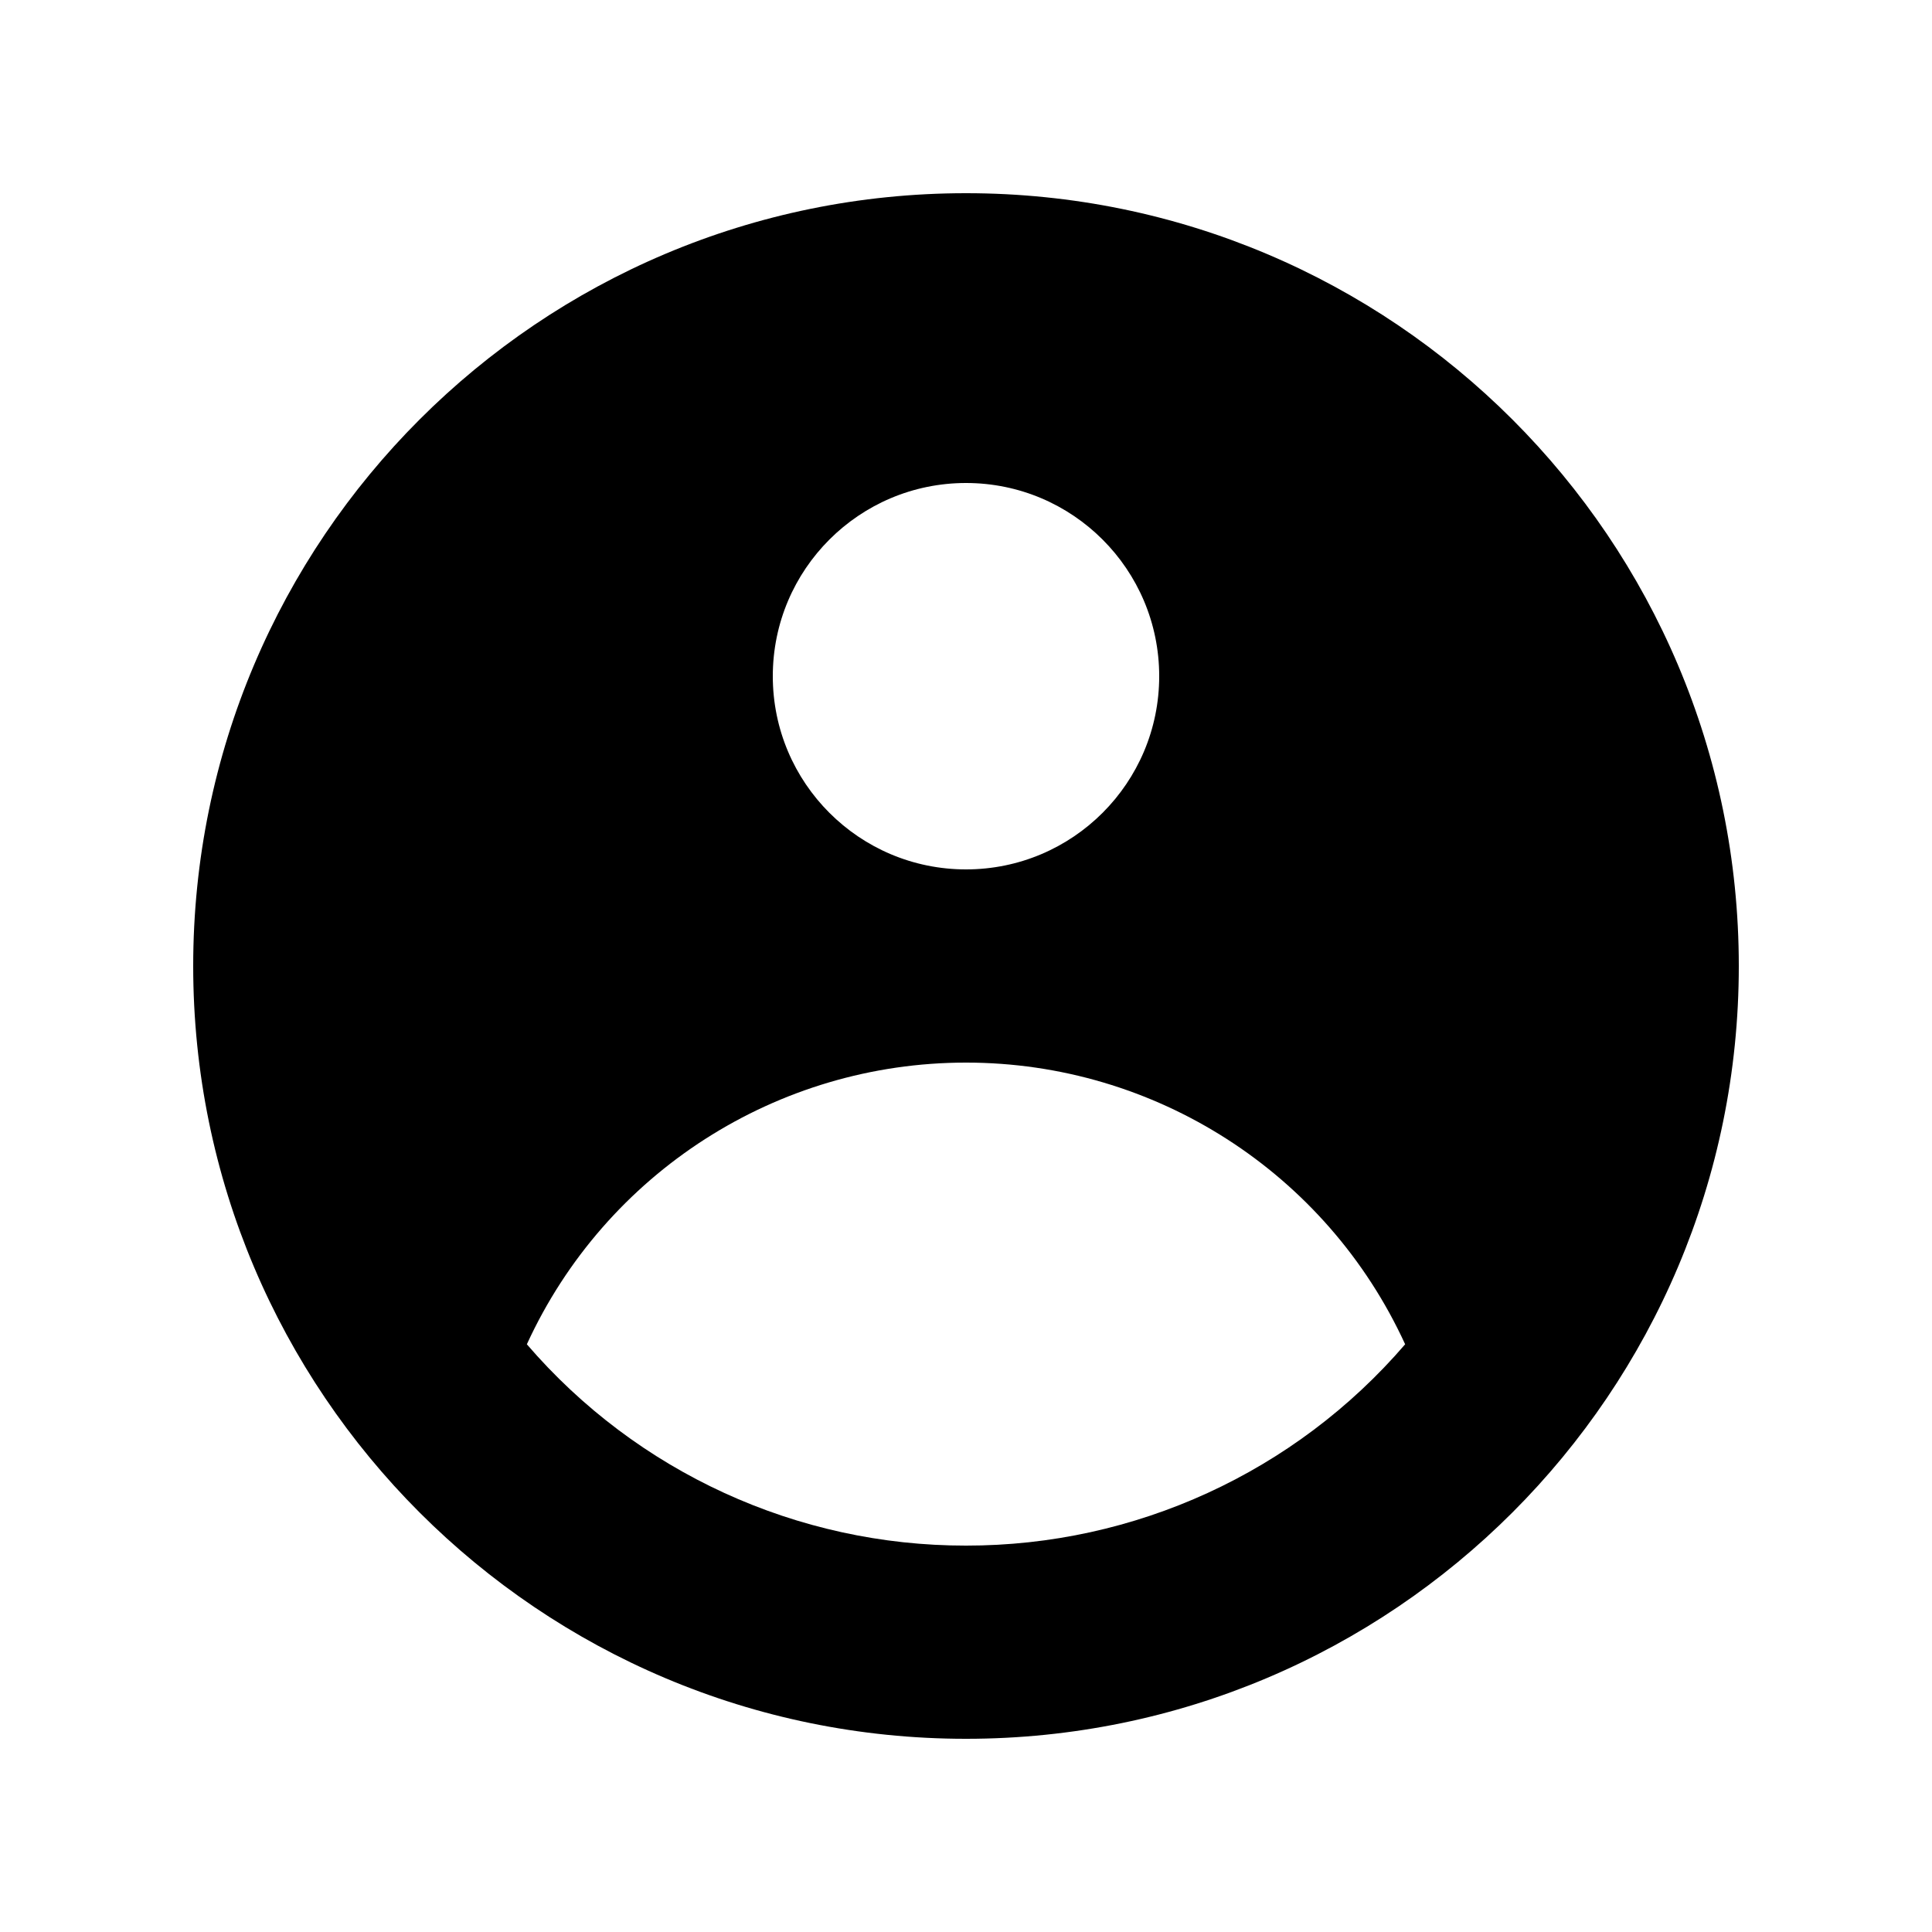
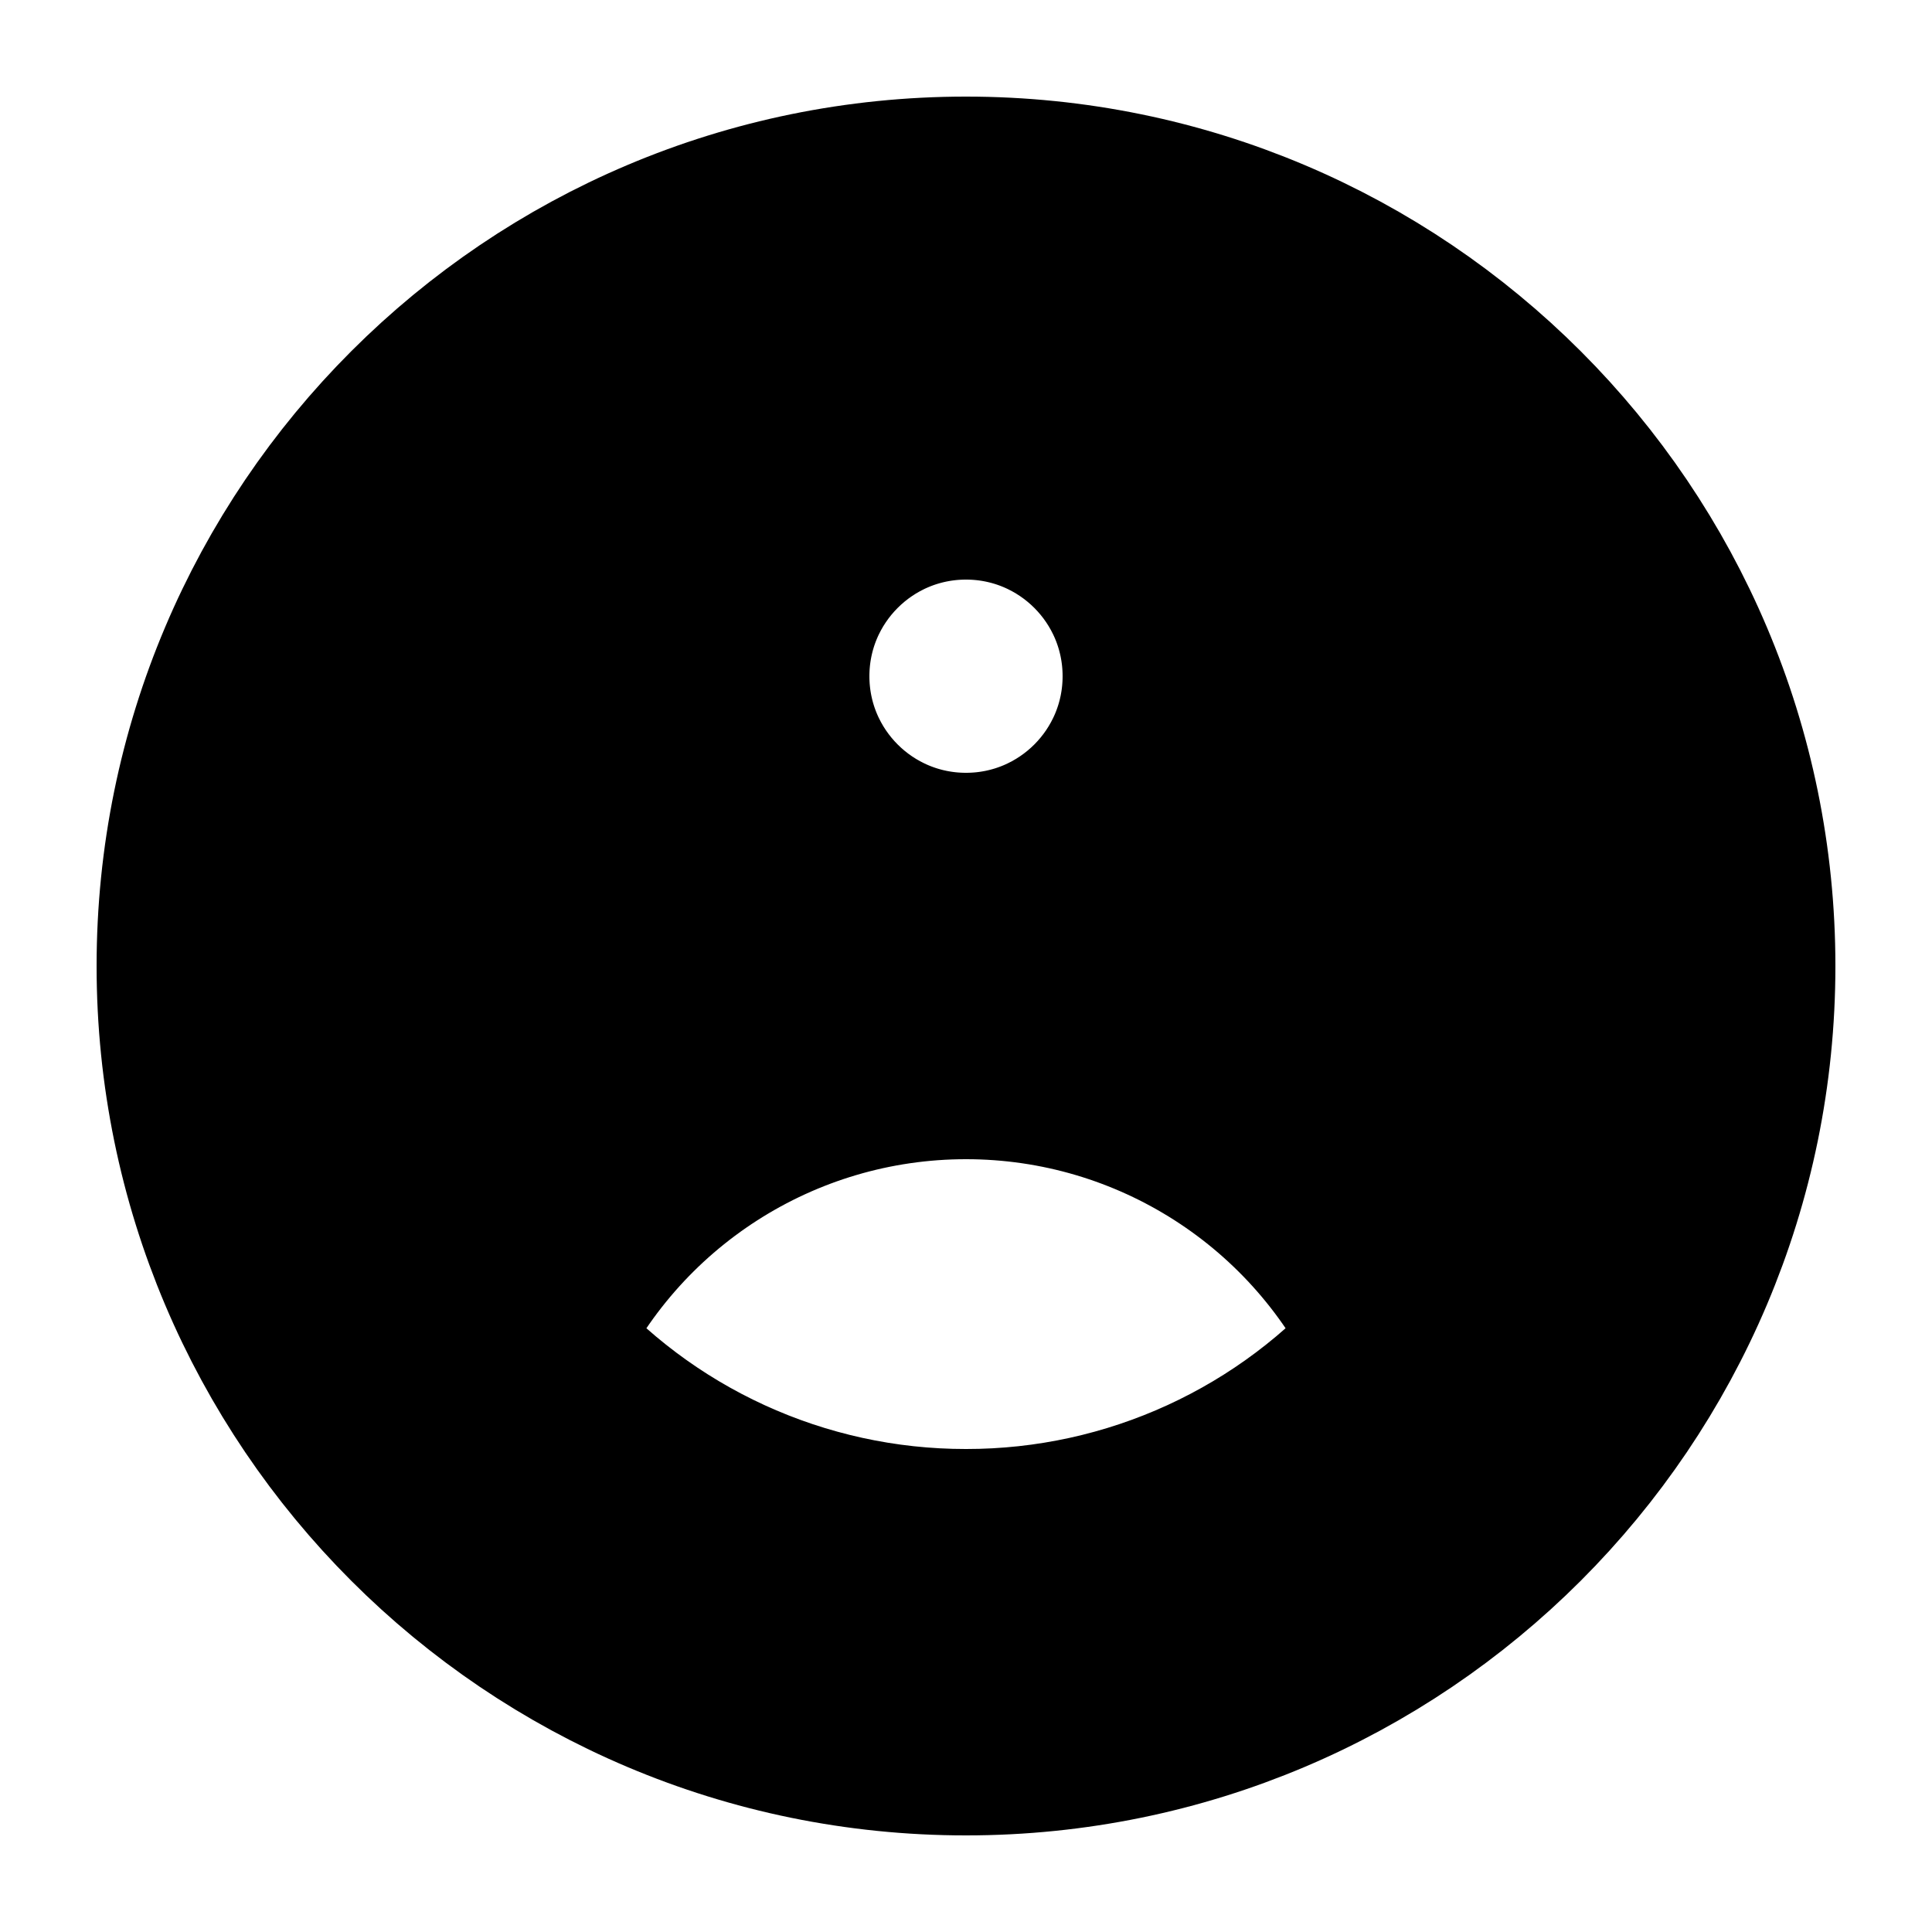
- <svg xmlns="http://www.w3.org/2000/svg" class="h-16 w-16" viewBox="0 0 20 20" fill="black">
+ <svg xmlns="http://www.w3.org/2000/svg" class="h-16 w-16" viewBox="0 0 20 20" fill="black" stroke="currentColor">
  <path stroke-linecap="round" stroke-linejoin="round" stroke-width="2" fill-rule="evenodd" d="M18 10a8 8 0 11-16 0 8 8 0 0116 0zm-6-3a2 2 0 11-4 0 2 2 0 014 0zm-2 4a5 5 0 00-4.546 2.916A5.986 5.986 0 0010 16a5.986 5.986 0 004.546-2.084A5 5 0 0010 11z" />
</svg>
